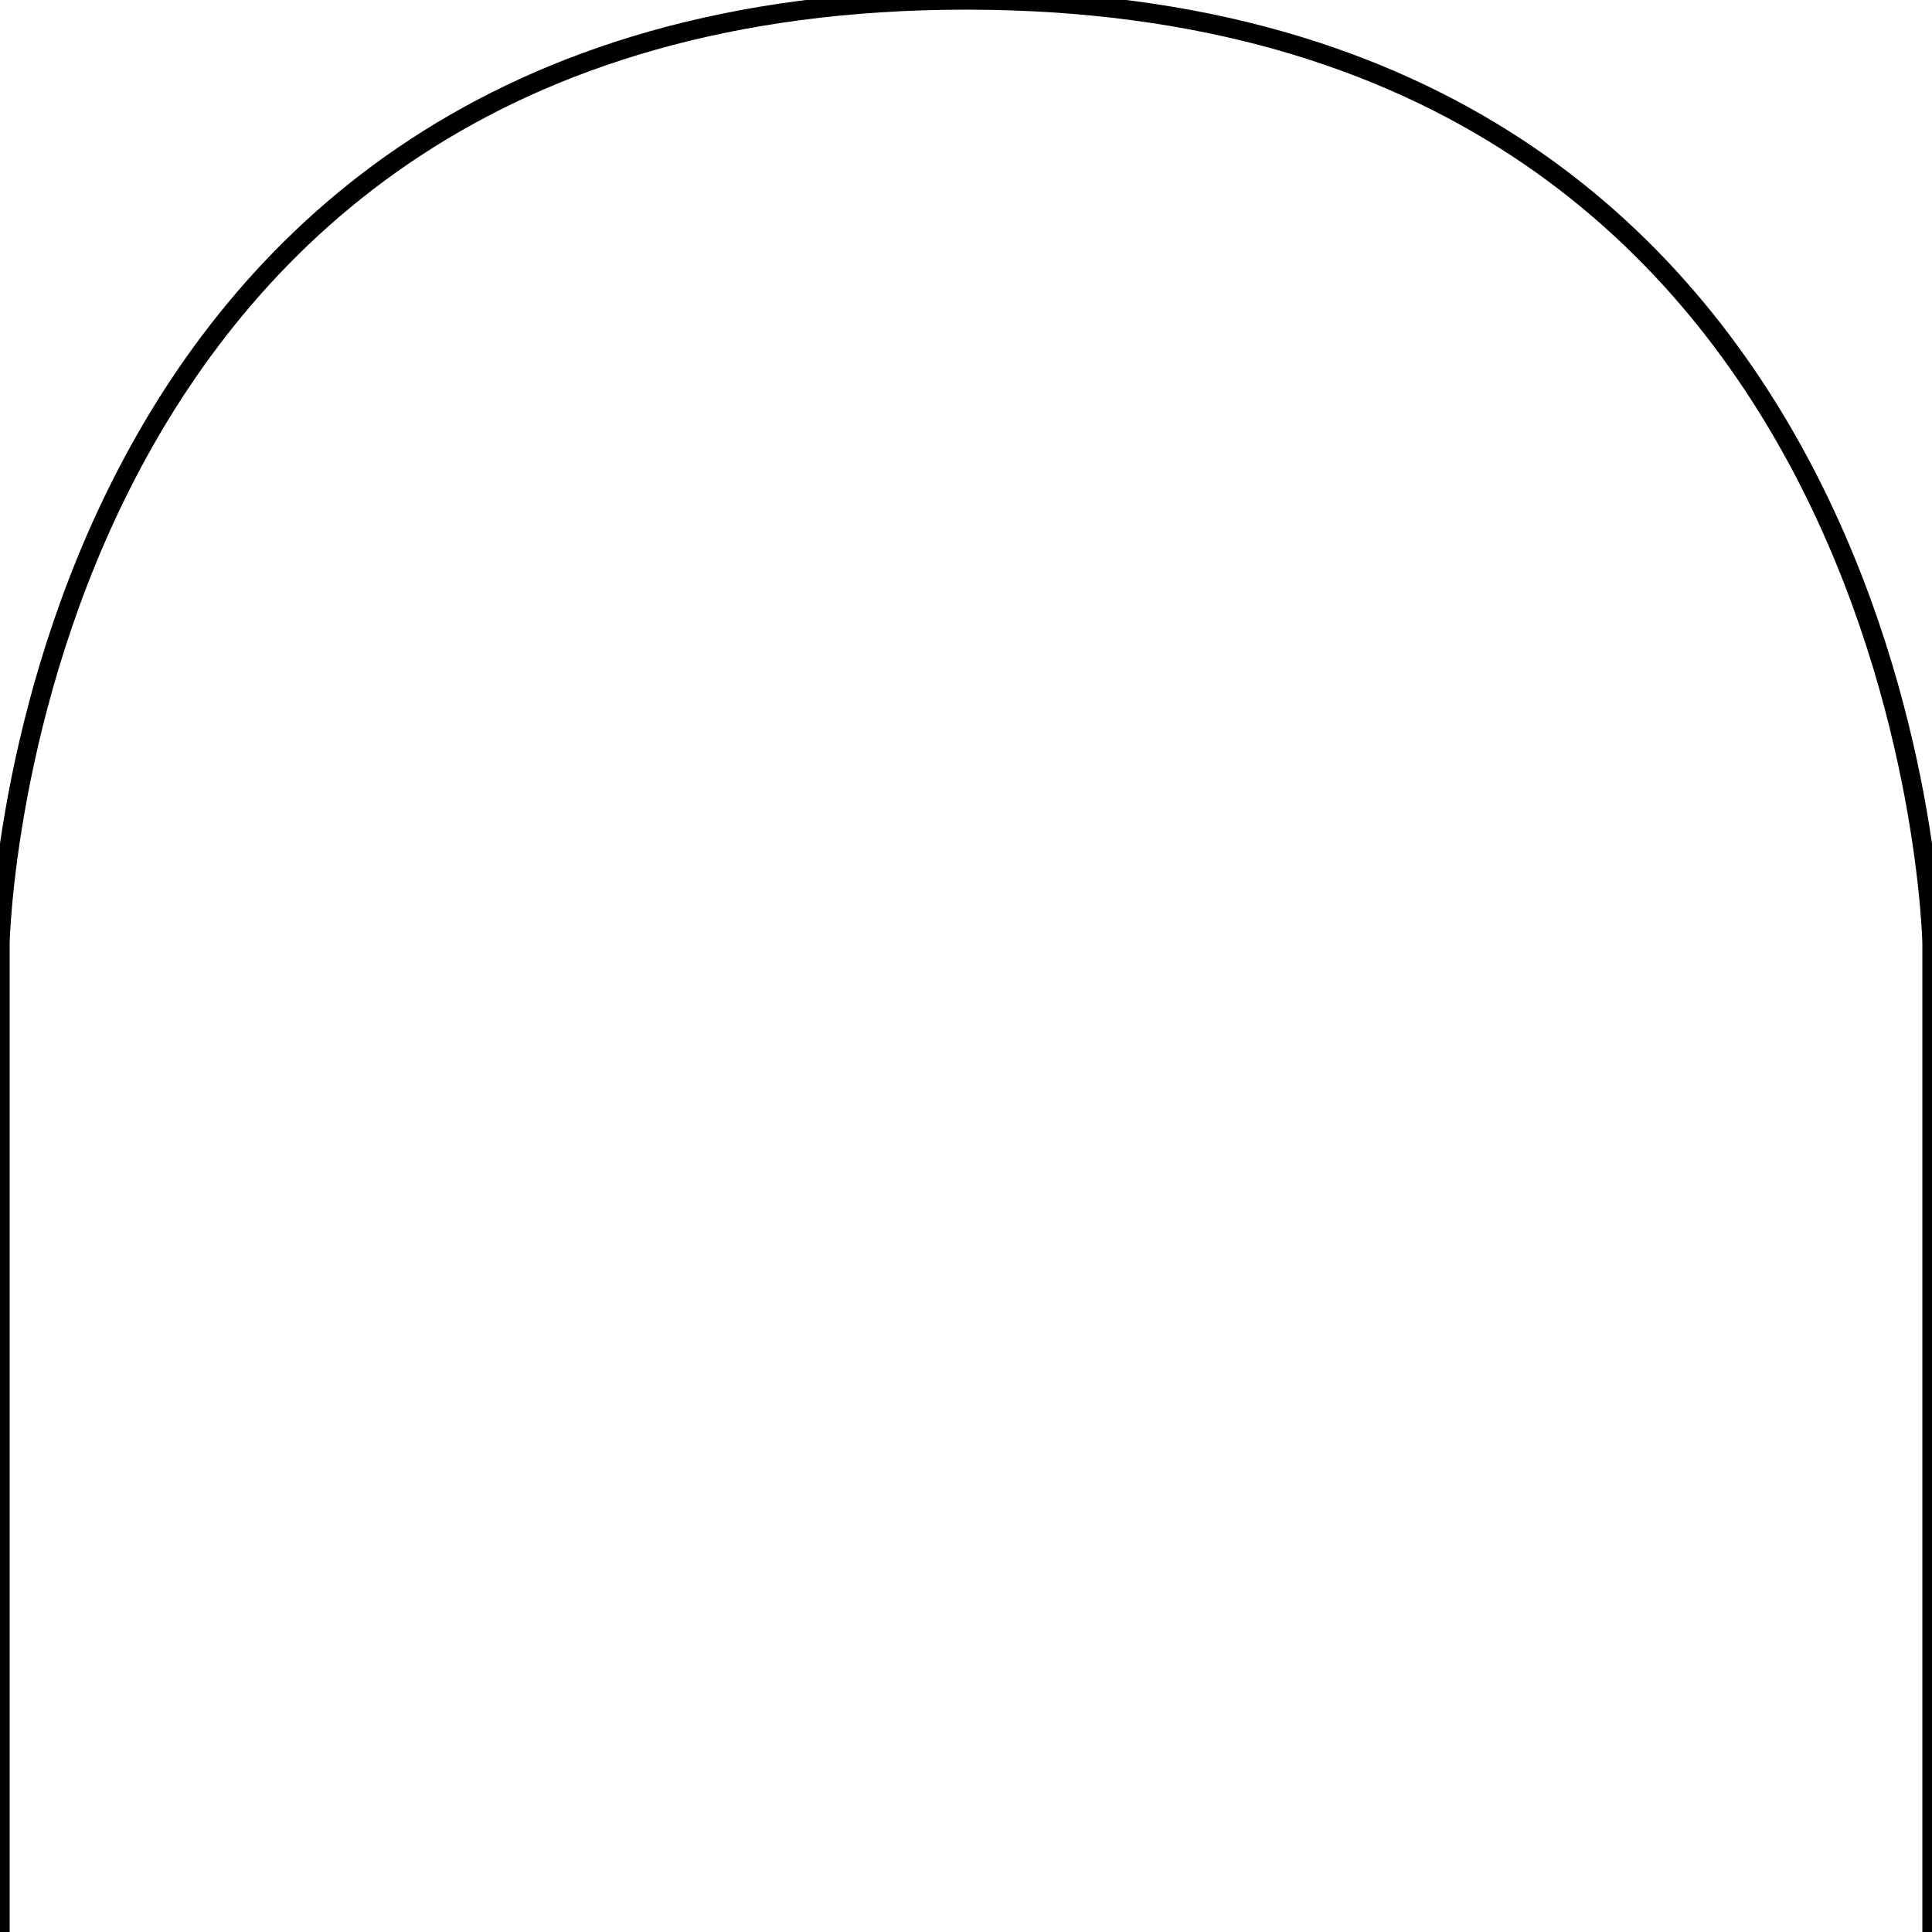
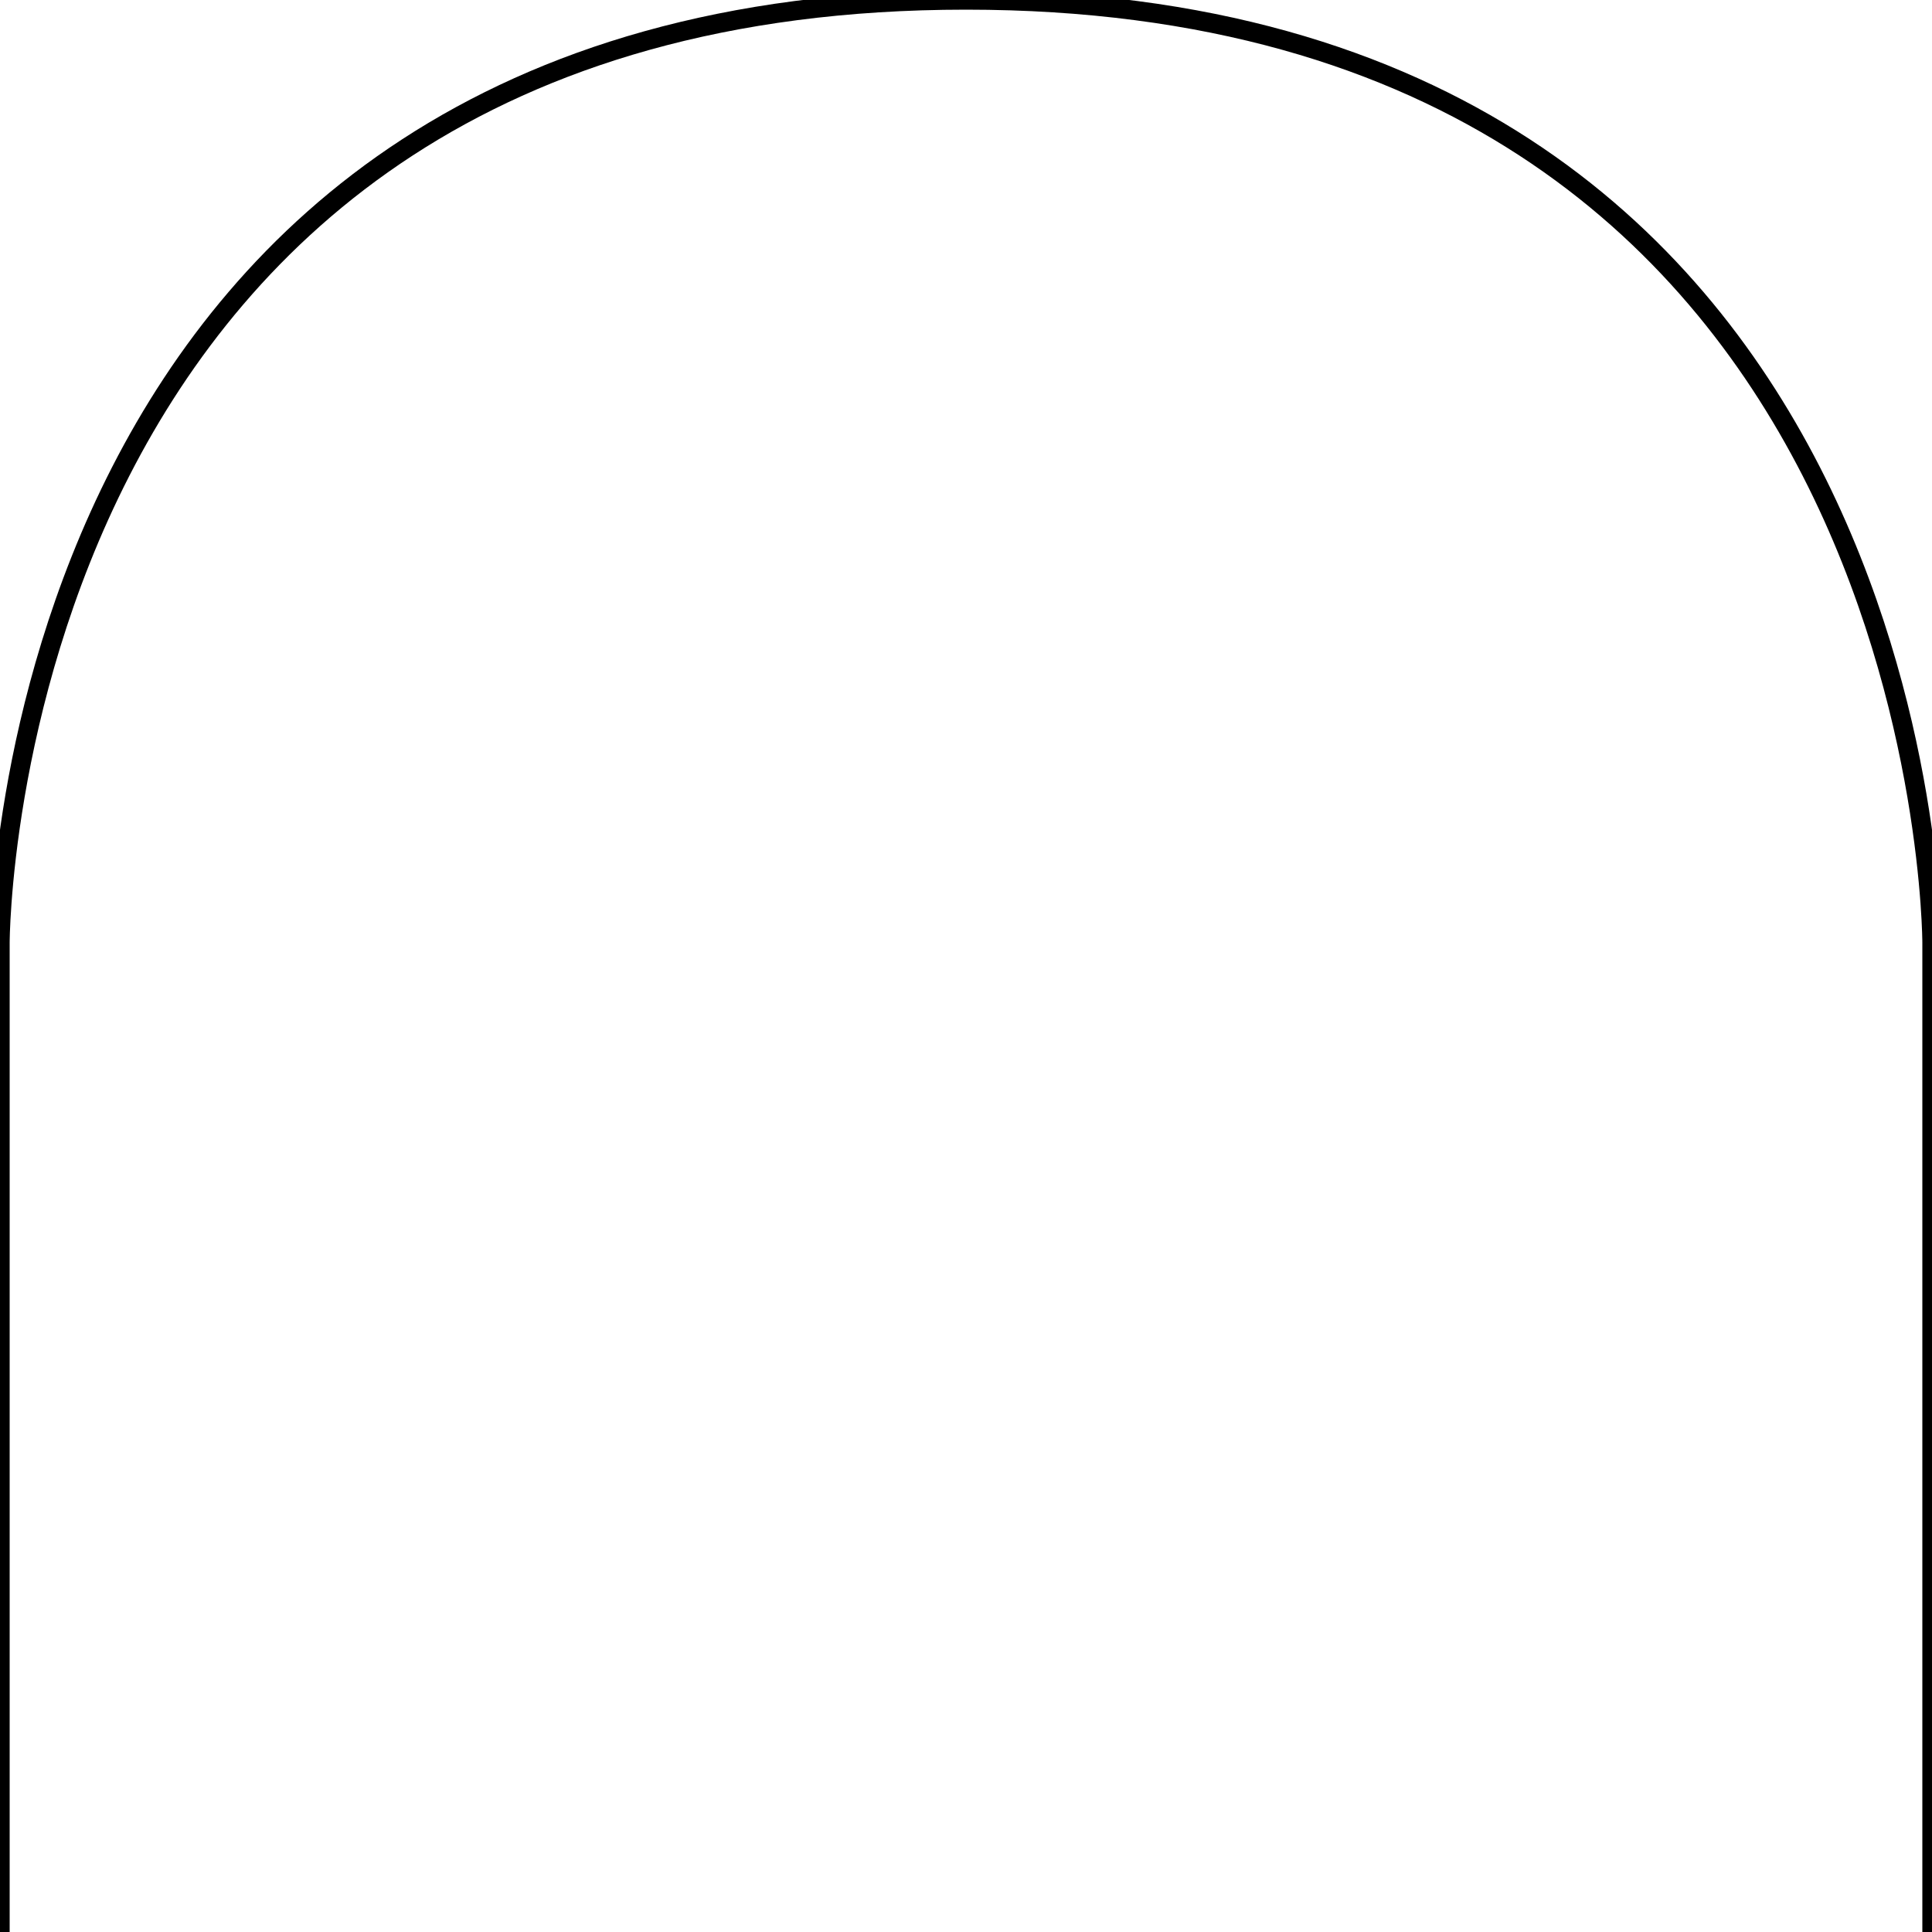
<svg xmlns="http://www.w3.org/2000/svg" version="1.1" id="Layer_2_1_" x="0px" y="0px" viewBox="0 0 100 100" style="enable-background:new 0 0 100 100;" xml:space="preserve">
  <style type="text/css">
	.st0{fill:none;stroke:#000000;stroke-miterlimit:10;}
</style>
-   <path class="st0" d="M0,100V48.8C0,48.8,1,0,50,0s50,48.8,50,48.8V100" />
+   <path class="st0" d="M0,100V48.8C0,48.8,0,0,50,0s50,48.8,50,48.8V100" />
</svg>
